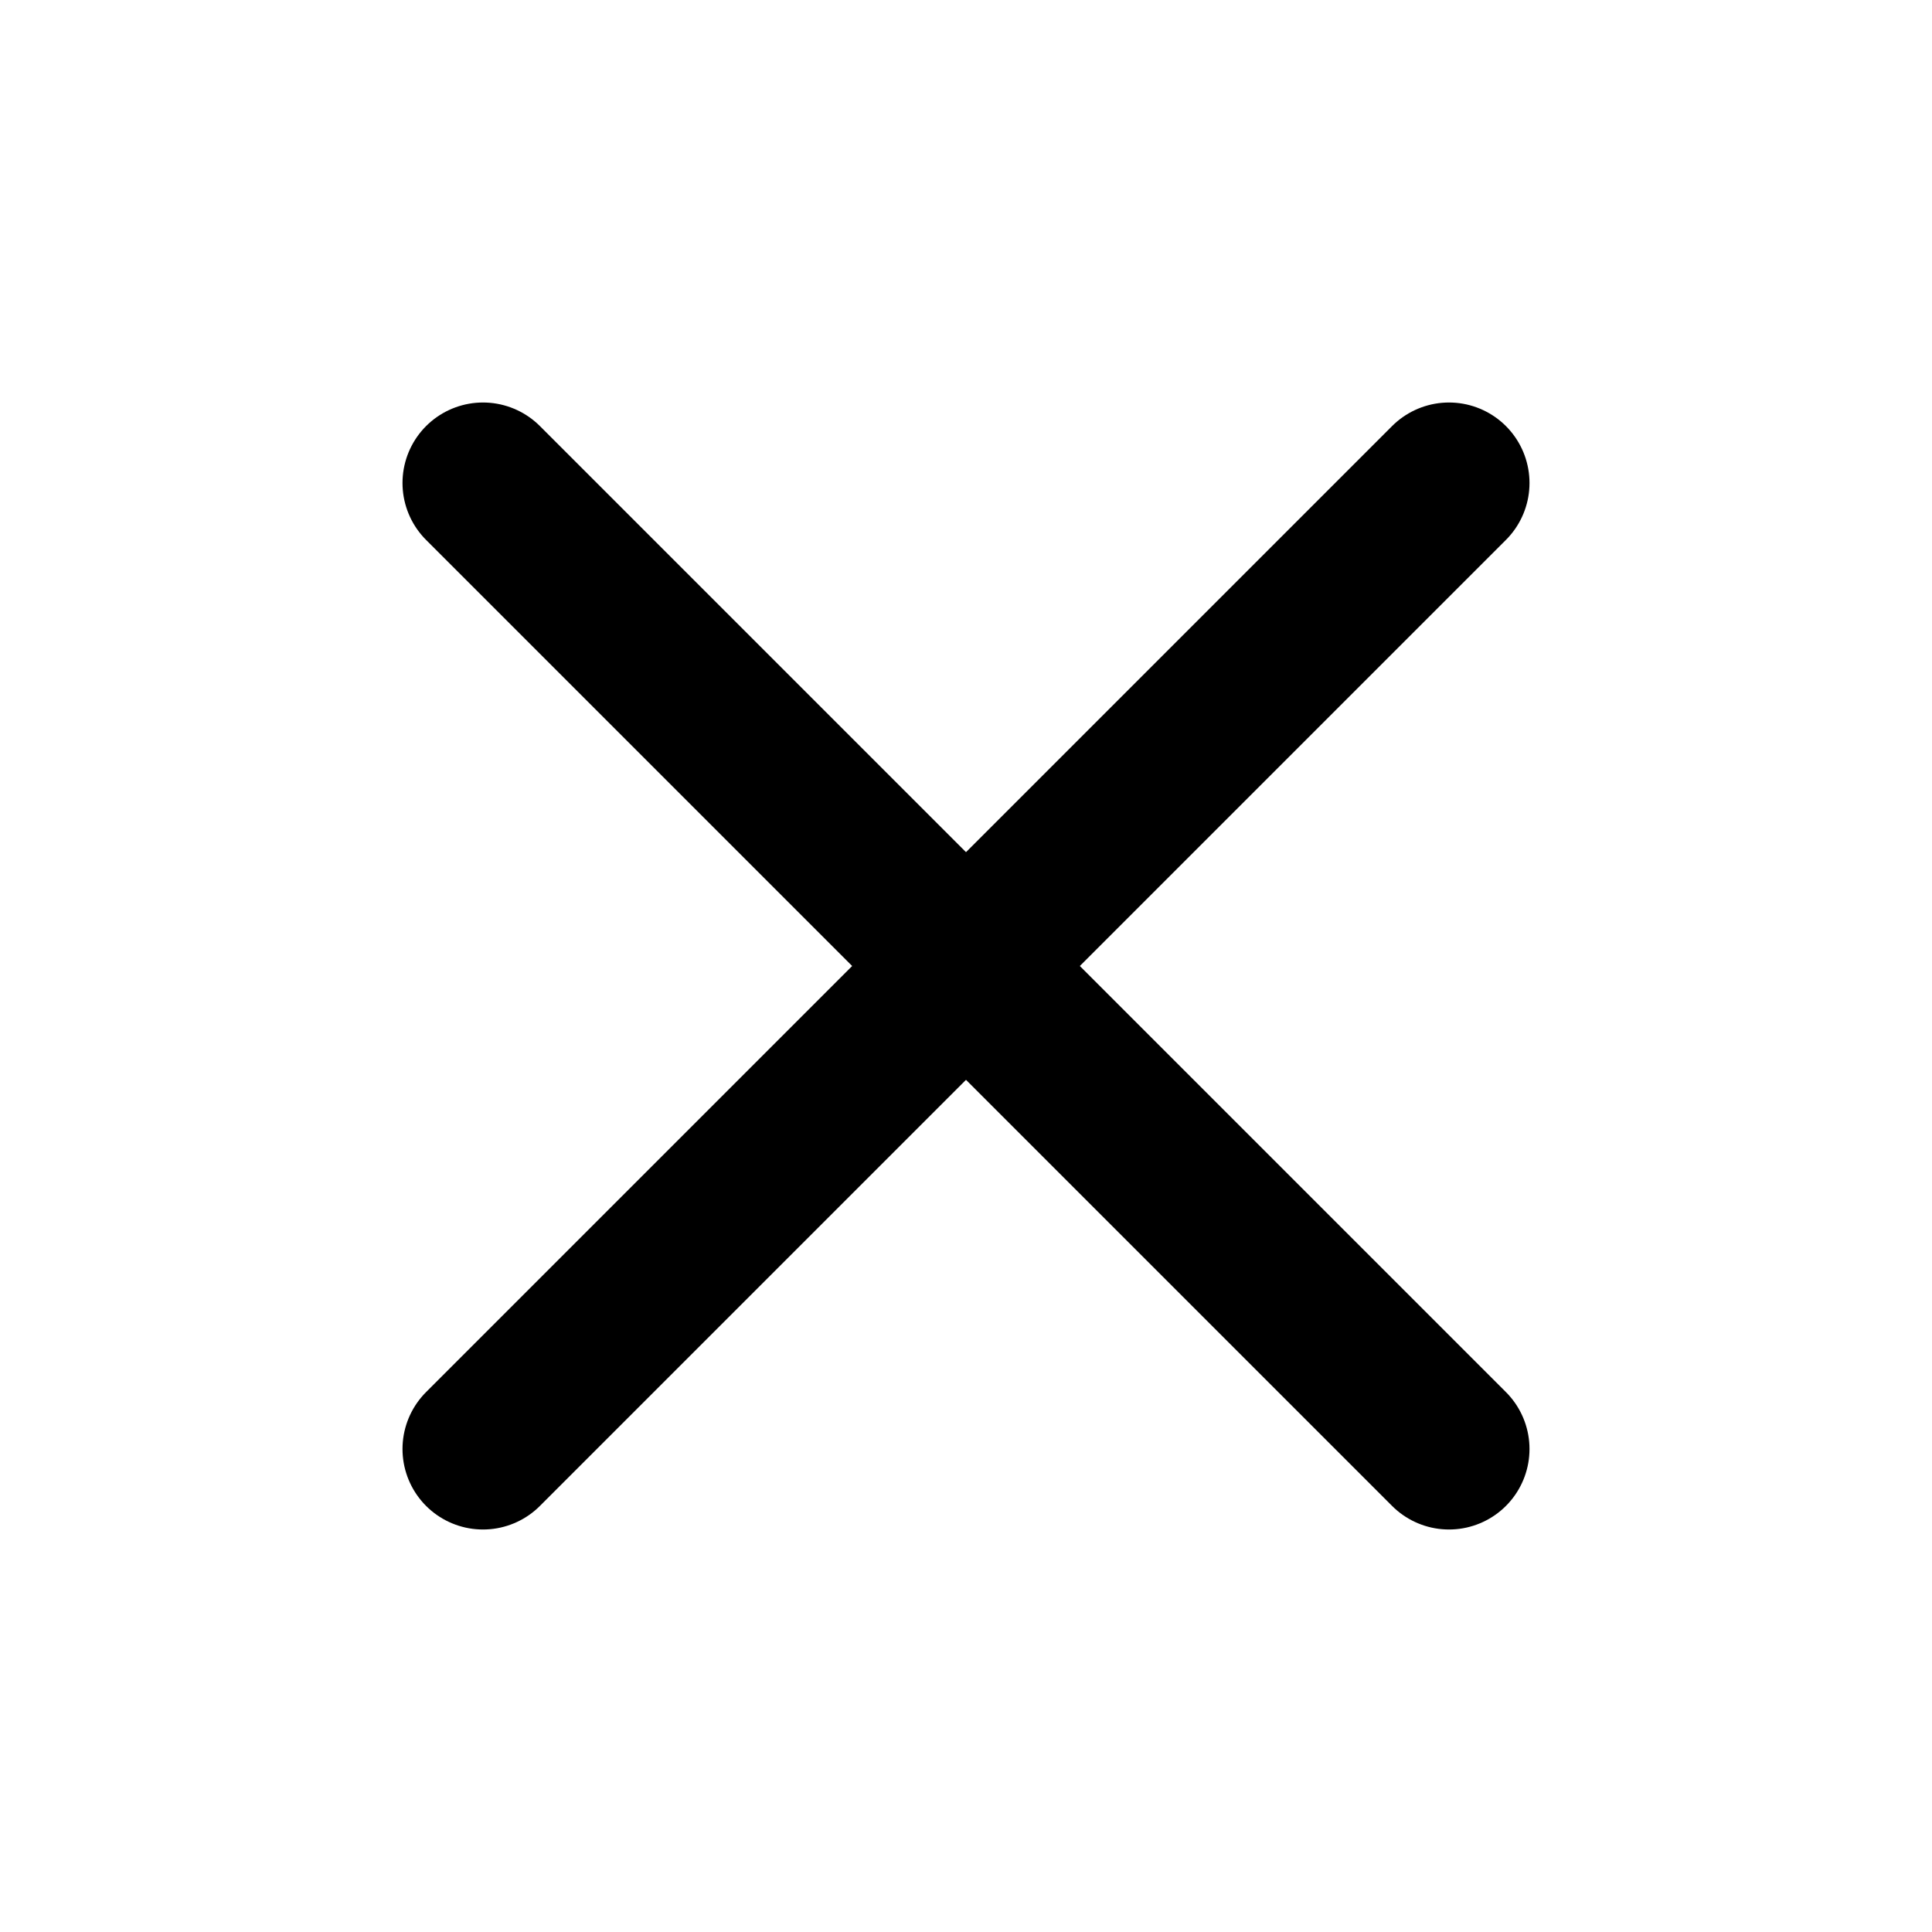
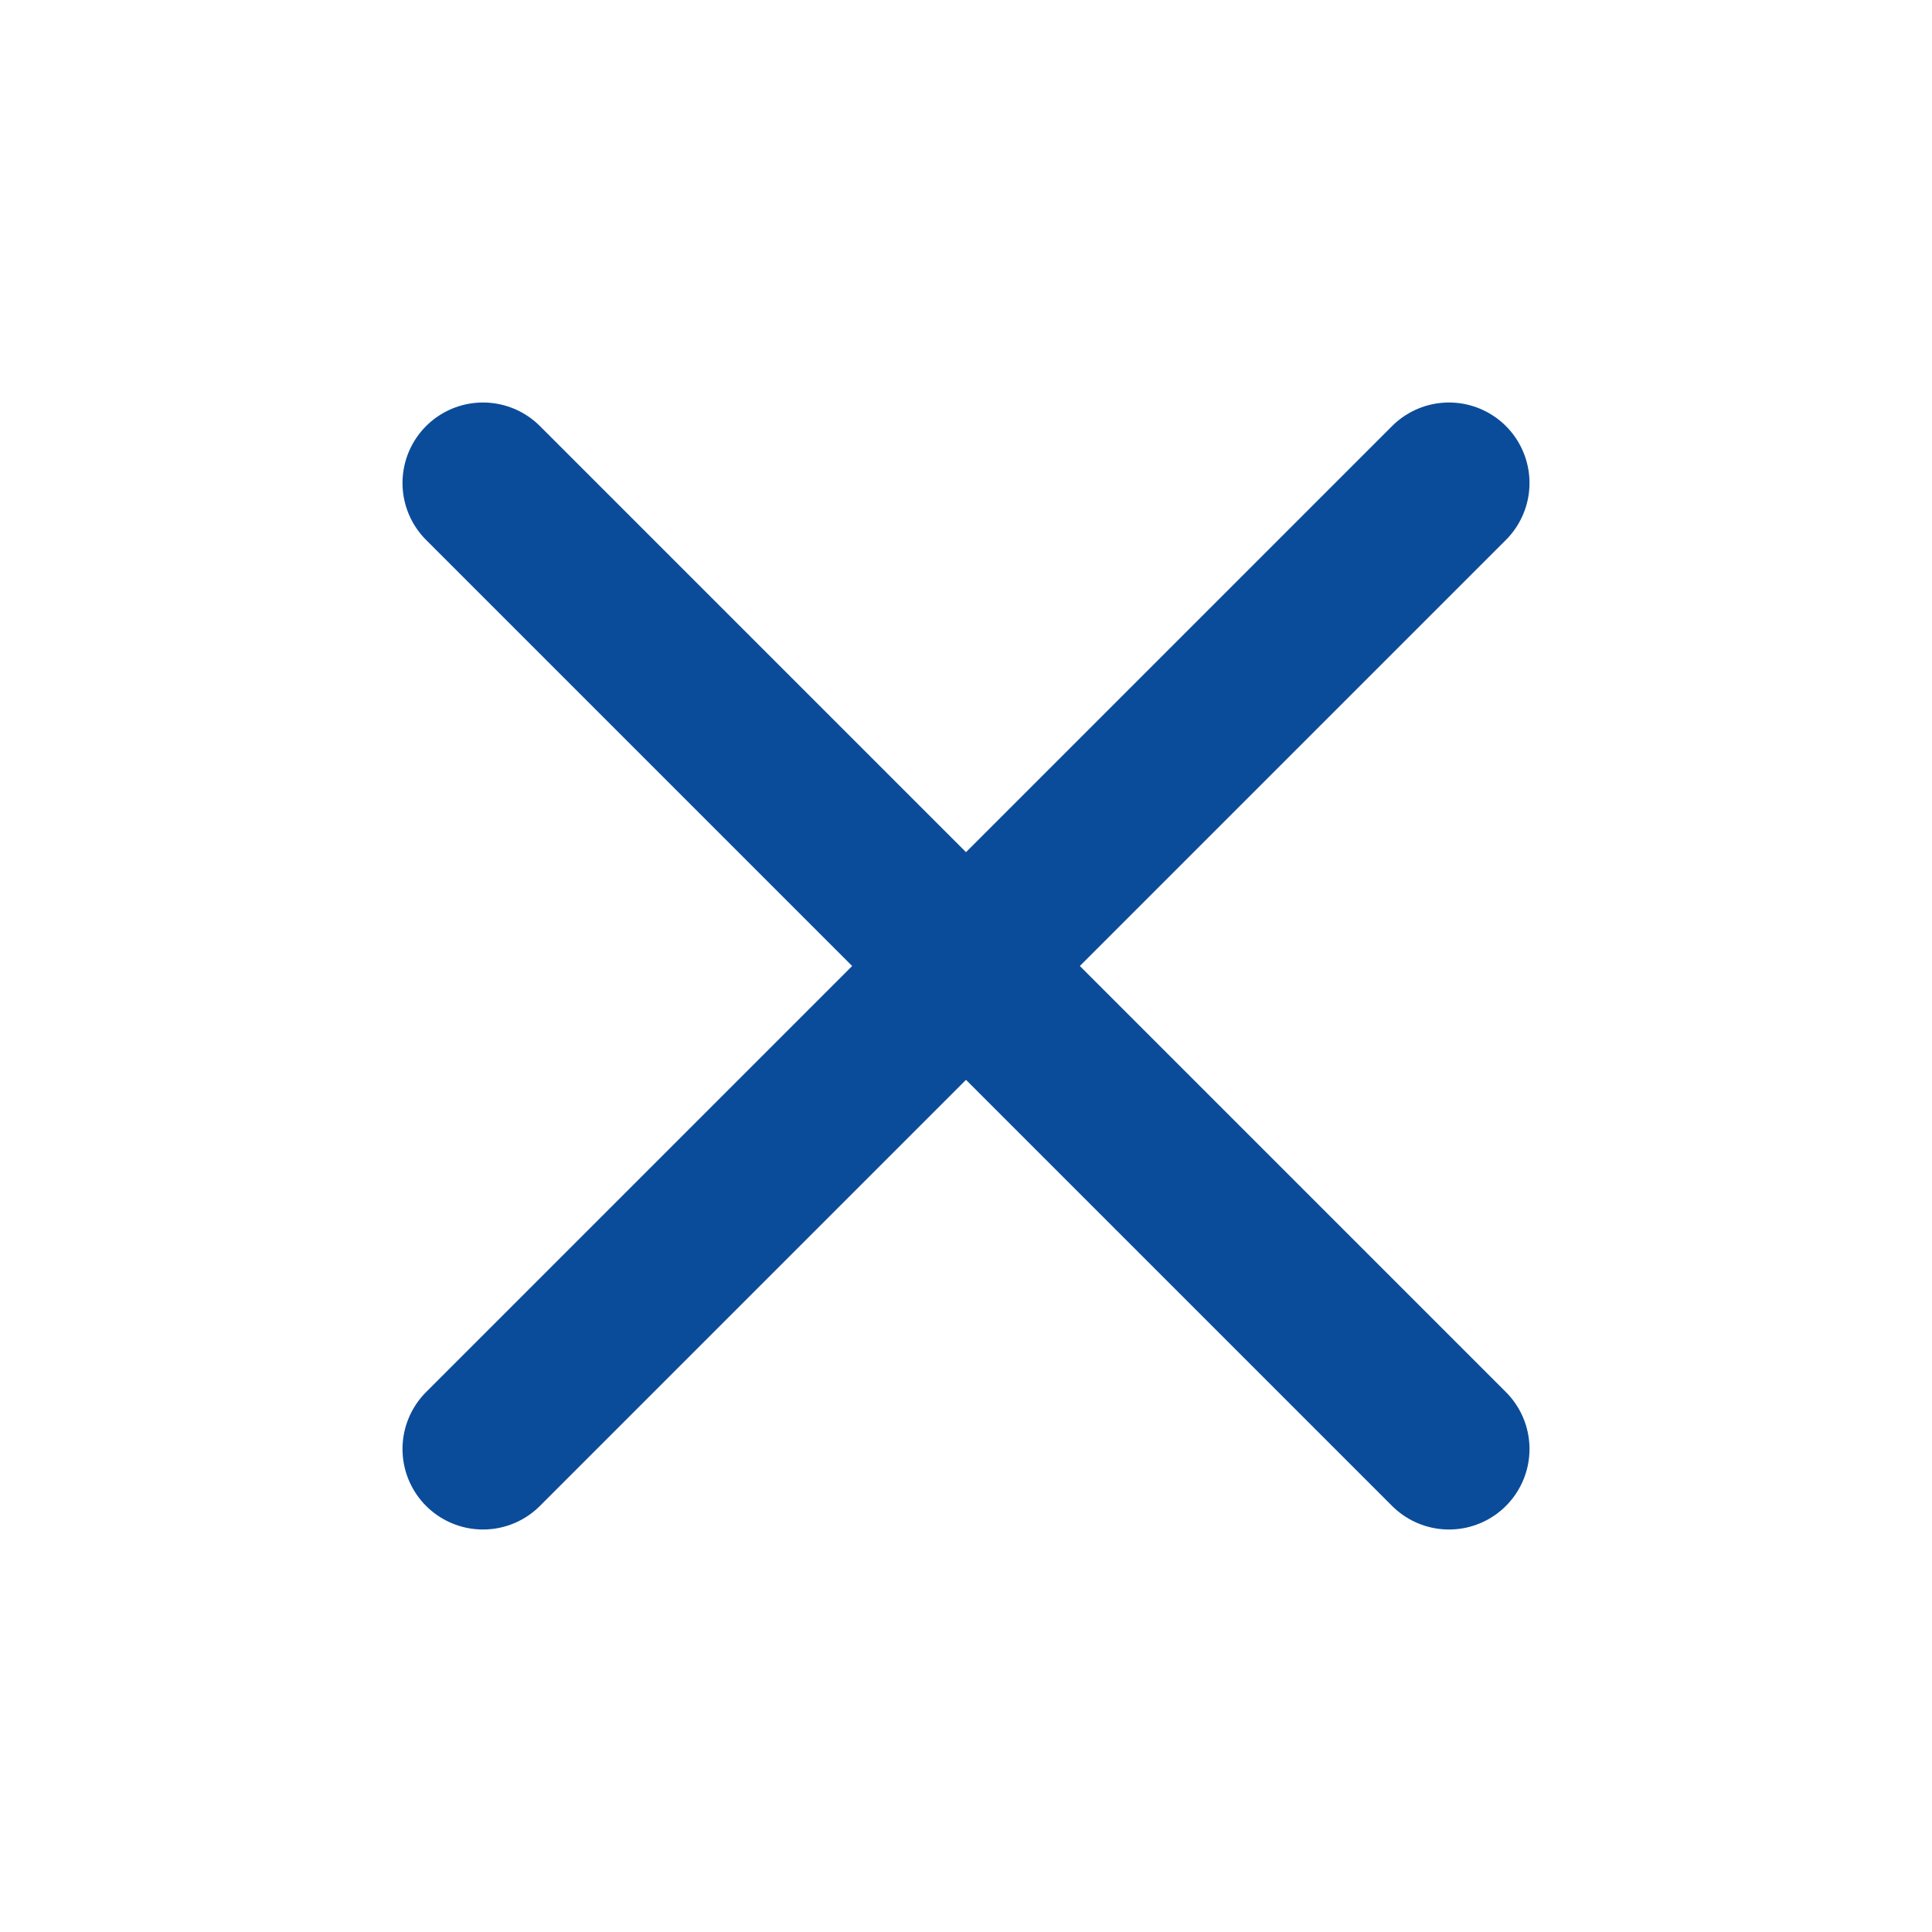
- <svg xmlns="http://www.w3.org/2000/svg" width="24" height="24" viewBox="0 0 24 24" fill="none" stroke="currentColor" stroke-width="2" stroke-linecap="round" stroke-linejoin="round" class="feather feather-x">
-   <line x1="18" y1="6" x2="6" y2="18" />
-   <line x1="6" y1="6" x2="18" y2="18" />
+ <svg xmlns="http://www.w3.org/2000/svg" width="24" height="24" viewBox="0 0 24 24" fill="none">
+   <path d="M6 6L18 18M18 6L6 18L18 6Z" stroke="#0A4C9A" stroke-width="2" stroke-linecap="round" stroke-linejoin="round" />
</svg>
